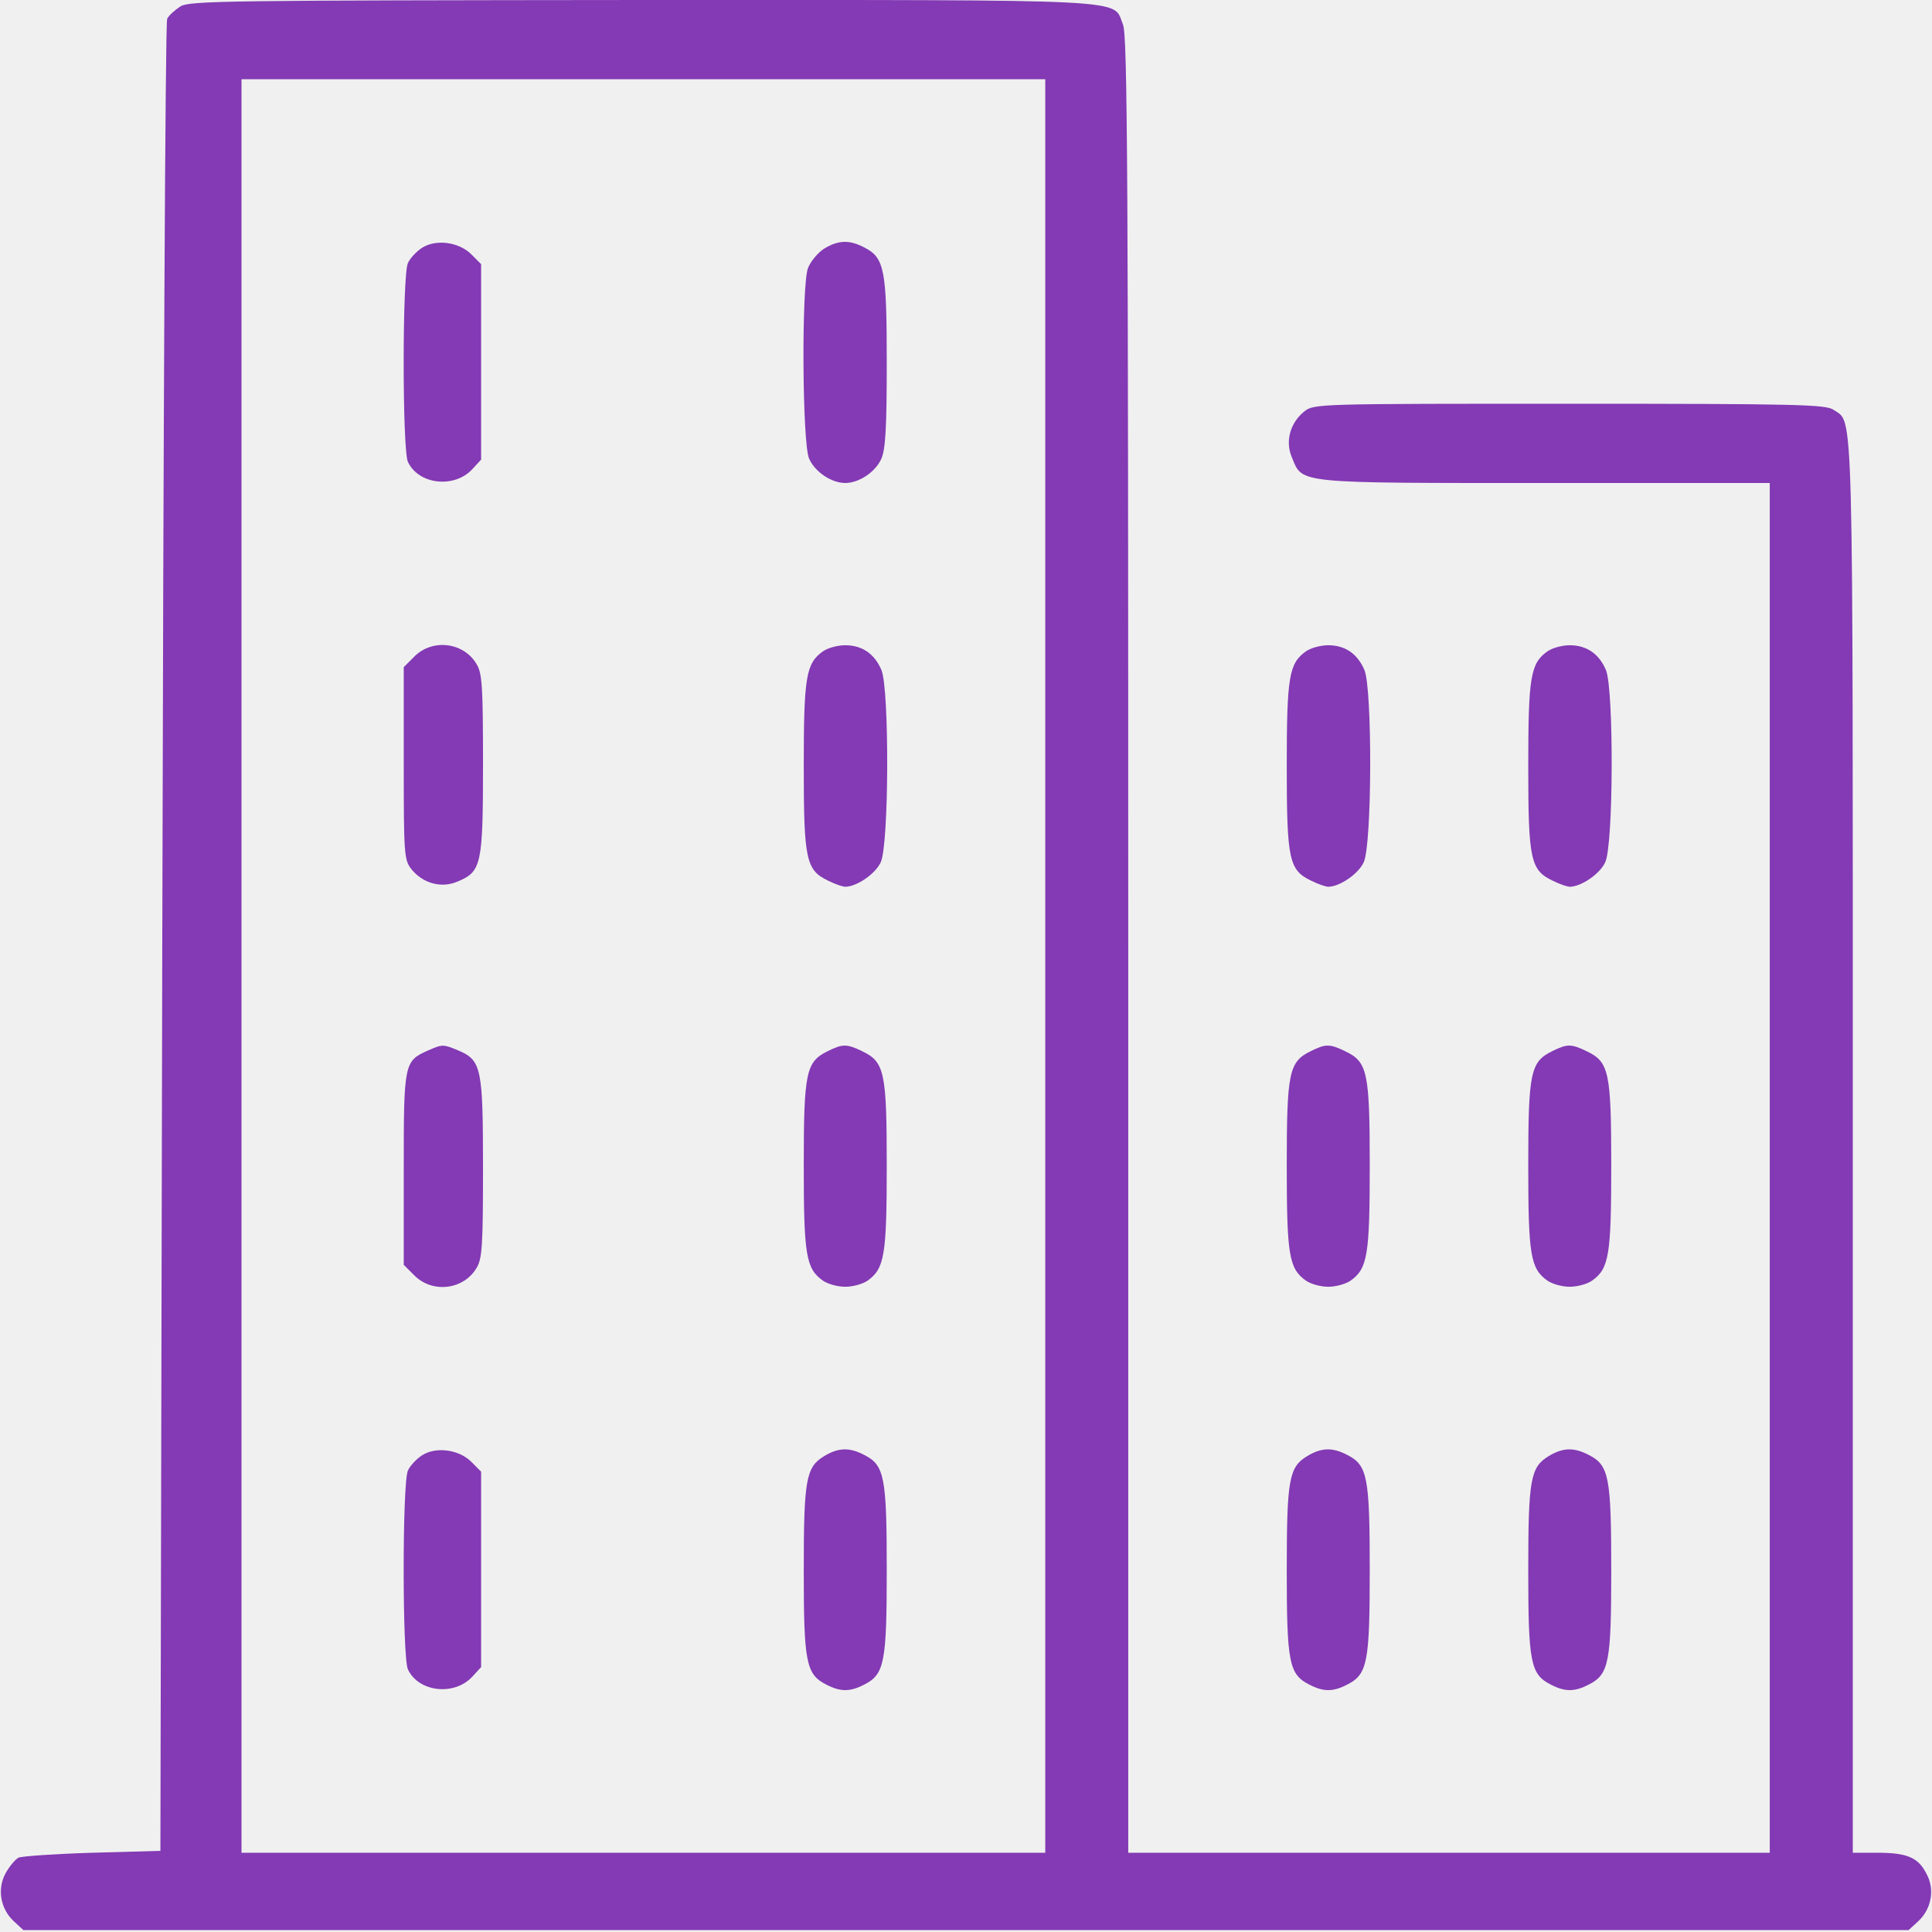
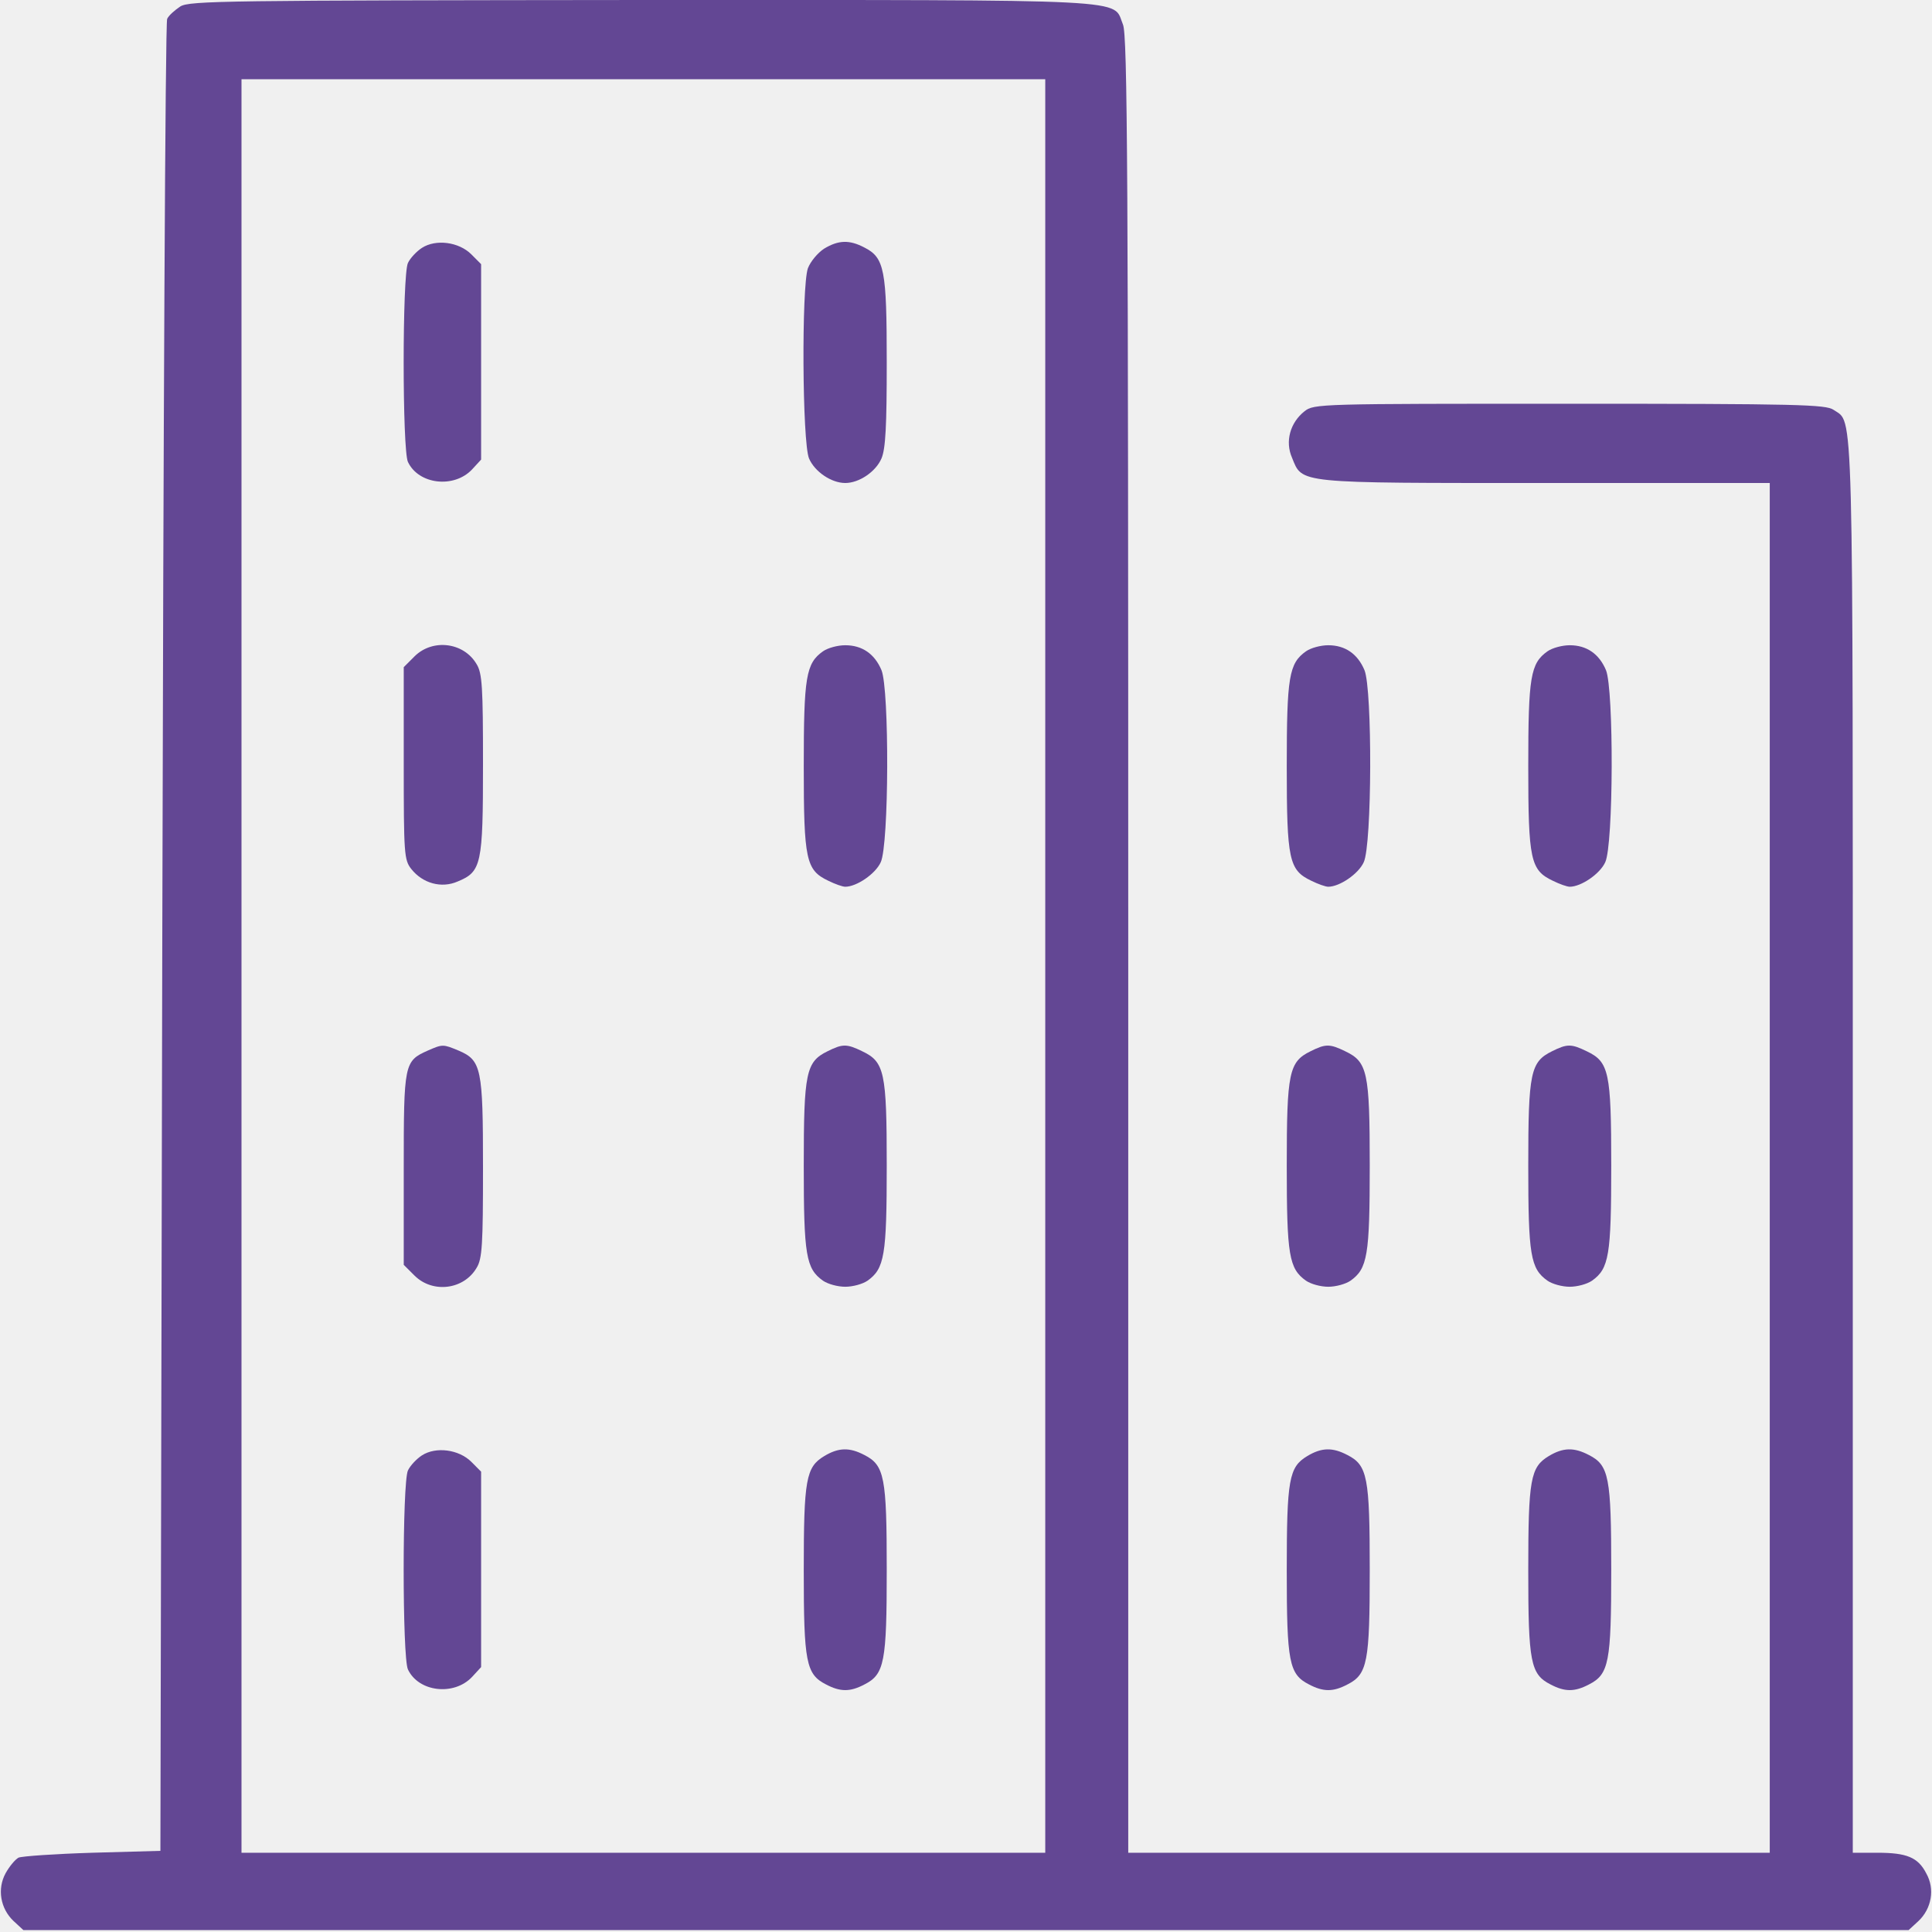
<svg xmlns="http://www.w3.org/2000/svg" width="44" height="44" viewBox="0 0 44 44" fill="none">
-   <g clip-path="url(#clip0)">
-     <path d="M4.108 0.146C3.979 0.232 3.842 0.352 3.807 0.43C3.764 0.498 3.721 9.917 3.696 21.355L3.653 42.152L2.106 42.195C1.255 42.221 0.499 42.273 0.421 42.307C0.344 42.35 0.215 42.505 0.129 42.659C-0.069 43.02 0.009 43.467 0.31 43.751L0.533 43.957H22H43.467L43.691 43.751C43.992 43.467 44.069 43.02 43.871 42.668C43.682 42.298 43.424 42.195 42.754 42.195H42.196V26.125C42.196 8.783 42.221 9.659 41.757 9.333C41.577 9.213 40.975 9.195 35.742 9.195C30.044 9.195 29.924 9.195 29.709 9.367C29.382 9.625 29.262 10.055 29.425 10.424C29.666 11.017 29.494 11 35.192 11H40.305V26.598V42.195H33H25.695V21.527C25.695 3.85 25.678 0.808 25.575 0.559C25.326 -0.034 26.048 0 14.635 0C5.122 0.009 4.323 0.017 4.108 0.146ZM23.805 22V42.195H14.652H5.5V22V1.805H14.652H23.805V22Z" fill="#833AB4" />
-     <path d="M9.608 5.646C9.488 5.724 9.342 5.878 9.29 5.99C9.161 6.274 9.161 10.235 9.29 10.519C9.531 11.034 10.338 11.129 10.751 10.691L10.957 10.467V8.242V6.016L10.734 5.792C10.45 5.509 9.926 5.44 9.608 5.646Z" fill="#833AB4" />
-     <path d="M18.769 5.663C18.623 5.758 18.459 5.955 18.399 6.11C18.253 6.54 18.27 10.063 18.425 10.441C18.554 10.742 18.932 11 19.25 11C19.568 11 19.946 10.742 20.075 10.441C20.17 10.218 20.195 9.694 20.195 8.25C20.195 6.145 20.144 5.87 19.688 5.638C19.345 5.457 19.095 5.466 18.769 5.663Z" fill="#833AB4" />
-     <path d="M9.445 14.944L9.195 15.194V17.385C9.195 19.448 9.204 19.585 9.367 19.791C9.625 20.118 10.055 20.238 10.424 20.075C10.966 19.852 11 19.688 11 17.402C11 15.658 10.983 15.331 10.854 15.125C10.562 14.627 9.857 14.541 9.445 14.944Z" fill="#833AB4" />
-     <path d="M18.743 14.833C18.356 15.108 18.305 15.409 18.305 17.454C18.305 19.585 18.356 19.817 18.863 20.058C19.018 20.135 19.19 20.195 19.25 20.195C19.508 20.195 19.938 19.903 20.058 19.637C20.247 19.241 20.256 15.701 20.075 15.262C19.92 14.893 19.637 14.695 19.25 14.695C19.078 14.695 18.855 14.755 18.743 14.833Z" fill="#833AB4" />
-     <path d="M9.745 23.925C9.204 24.166 9.195 24.217 9.195 26.623V28.806L9.445 29.055C9.857 29.459 10.562 29.373 10.854 28.875C10.983 28.669 11 28.342 11 26.598C11 24.329 10.966 24.148 10.441 23.925C10.089 23.779 10.081 23.779 9.745 23.925Z" fill="#833AB4" />
-     <path d="M18.846 23.942C18.356 24.183 18.305 24.423 18.305 26.546C18.305 28.591 18.356 28.892 18.743 29.167C18.855 29.244 19.078 29.305 19.25 29.305C19.422 29.305 19.645 29.244 19.757 29.167C20.144 28.892 20.195 28.591 20.195 26.546C20.195 24.415 20.144 24.183 19.637 23.942C19.284 23.77 19.19 23.77 18.846 23.942Z" fill="#833AB4" />
-     <path d="M9.608 33.146C9.488 33.224 9.342 33.378 9.29 33.49C9.161 33.774 9.161 37.735 9.29 38.019C9.531 38.535 10.338 38.629 10.751 38.191L10.957 37.967V35.742V33.516L10.734 33.292C10.45 33.009 9.926 32.94 9.608 33.146Z" fill="#833AB4" />
-     <path d="M18.769 33.163C18.356 33.413 18.305 33.688 18.305 35.767C18.305 37.855 18.356 38.13 18.812 38.362C19.138 38.534 19.362 38.534 19.688 38.362C20.144 38.13 20.195 37.855 20.195 35.75C20.195 33.645 20.144 33.37 19.688 33.138C19.345 32.957 19.095 32.966 18.769 33.163Z" fill="#833AB4" />
-     <path d="M29.743 14.833C29.356 15.108 29.305 15.409 29.305 17.454C29.305 19.585 29.356 19.817 29.863 20.058C30.018 20.135 30.19 20.195 30.25 20.195C30.508 20.195 30.938 19.903 31.058 19.637C31.247 19.241 31.256 15.701 31.075 15.262C30.92 14.893 30.637 14.695 30.25 14.695C30.078 14.695 29.855 14.755 29.743 14.833Z" fill="#833AB4" />
-     <path d="M35.243 14.833C34.856 15.108 34.805 15.409 34.805 17.454C34.805 19.585 34.856 19.817 35.363 20.058C35.518 20.135 35.69 20.195 35.75 20.195C36.008 20.195 36.438 19.903 36.558 19.637C36.747 19.241 36.755 15.701 36.575 15.262C36.42 14.893 36.137 14.695 35.75 14.695C35.578 14.695 35.355 14.755 35.243 14.833Z" fill="#833AB4" />
-     <path d="M29.846 23.942C29.356 24.183 29.305 24.423 29.305 26.546C29.305 28.591 29.356 28.892 29.743 29.167C29.855 29.244 30.078 29.305 30.25 29.305C30.422 29.305 30.645 29.244 30.757 29.167C31.144 28.892 31.195 28.591 31.195 26.546C31.195 24.415 31.144 24.183 30.637 23.942C30.284 23.77 30.19 23.77 29.846 23.942Z" fill="#833AB4" />
-     <path d="M35.346 23.942C34.856 24.183 34.805 24.423 34.805 26.546C34.805 28.591 34.856 28.892 35.243 29.167C35.355 29.244 35.578 29.305 35.75 29.305C35.922 29.305 36.145 29.244 36.257 29.167C36.644 28.892 36.695 28.591 36.695 26.546C36.695 24.415 36.644 24.183 36.137 23.942C35.784 23.77 35.69 23.77 35.346 23.942Z" fill="#833AB4" />
-     <path d="M29.769 33.163C29.356 33.413 29.305 33.688 29.305 35.767C29.305 37.855 29.356 38.13 29.812 38.362C30.138 38.534 30.362 38.534 30.688 38.362C31.144 38.13 31.195 37.855 31.195 35.75C31.195 33.645 31.144 33.37 30.688 33.138C30.345 32.957 30.095 32.966 29.769 33.163Z" fill="#833AB4" />
-     <path d="M35.269 33.163C34.856 33.413 34.805 33.688 34.805 35.767C34.805 37.855 34.856 38.13 35.312 38.362C35.638 38.534 35.862 38.534 36.188 38.362C36.644 38.13 36.695 37.855 36.695 35.75C36.695 33.645 36.644 33.37 36.188 33.138C35.844 32.957 35.595 32.966 35.269 33.163Z" fill="#833AB4" />
+   <g clip-path="url(#clip0_1755:243)">
+     <path d="M4.108 0.146C3.979 0.232 3.842 0.352 3.807 0.43C3.764 0.498 3.721 9.917 3.696 21.355L3.653 42.152L2.106 42.195C1.255 42.221 0.499 42.273 0.421 42.307C0.344 42.35 0.215 42.505 0.129 42.659C-0.069 43.02 0.009 43.467 0.31 43.751L0.533 43.957H22H43.467L43.691 43.751C43.992 43.467 44.069 43.02 43.871 42.668C43.682 42.298 43.424 42.195 42.754 42.195H42.196V26.125C42.196 8.783 42.221 9.659 41.757 9.333C41.577 9.213 40.975 9.195 35.742 9.195C30.044 9.195 29.924 9.195 29.709 9.367C29.382 9.625 29.262 10.055 29.425 10.424C29.666 11.017 29.494 11 35.192 11H40.305V26.598V42.195H33H25.695V21.527C25.695 3.85 25.678 0.808 25.575 0.559C25.326 -0.034 26.048 0 14.635 0C5.122 0.009 4.323 0.017 4.108 0.146ZM23.805 22V42.195H14.652H5.5V22V1.805H14.652H23.805V22Z" fill="#634794" />
+     <path d="M9.608 5.646C9.488 5.724 9.342 5.878 9.29 5.99C9.161 6.274 9.161 10.235 9.29 10.519C9.531 11.034 10.338 11.129 10.751 10.691L10.957 10.467V8.242V6.016L10.734 5.792C10.45 5.509 9.926 5.44 9.608 5.646Z" fill="#634794" />
+     <path d="M18.769 5.663C18.623 5.758 18.459 5.955 18.399 6.11C18.253 6.54 18.27 10.063 18.425 10.441C18.554 10.742 18.932 11 19.25 11C19.568 11 19.946 10.742 20.075 10.441C20.17 10.218 20.195 9.694 20.195 8.25C20.195 6.145 20.144 5.87 19.688 5.638C19.345 5.457 19.095 5.466 18.769 5.663Z" fill="#634794" />
+     <path d="M9.445 14.944L9.195 15.194V17.385C9.195 19.448 9.204 19.585 9.367 19.791C9.625 20.118 10.055 20.238 10.424 20.075C10.966 19.852 11 19.688 11 17.402C11 15.658 10.983 15.331 10.854 15.125C10.562 14.627 9.857 14.541 9.445 14.944Z" fill="#634794" />
+     <path d="M18.743 14.833C18.356 15.108 18.305 15.409 18.305 17.454C18.305 19.585 18.356 19.817 18.863 20.058C19.018 20.135 19.19 20.195 19.25 20.195C19.508 20.195 19.938 19.903 20.058 19.637C20.247 19.241 20.256 15.701 20.075 15.262C19.92 14.893 19.637 14.695 19.25 14.695C19.078 14.695 18.855 14.755 18.743 14.833Z" fill="#634794" />
+     <path d="M9.745 23.925C9.204 24.166 9.195 24.217 9.195 26.623V28.806L9.445 29.055C9.857 29.459 10.562 29.373 10.854 28.875C10.983 28.669 11 28.342 11 26.598C11 24.329 10.966 24.148 10.441 23.925C10.089 23.779 10.081 23.779 9.745 23.925Z" fill="#634794" />
+     <path d="M18.846 23.942C18.356 24.183 18.305 24.423 18.305 26.546C18.305 28.591 18.356 28.892 18.743 29.167C18.855 29.244 19.078 29.305 19.25 29.305C19.422 29.305 19.645 29.244 19.757 29.167C20.144 28.892 20.195 28.591 20.195 26.546C20.195 24.415 20.144 24.183 19.637 23.942C19.284 23.77 19.19 23.77 18.846 23.942Z" fill="#634794" />
+     <path d="M9.608 33.146C9.488 33.224 9.342 33.378 9.29 33.49C9.161 33.774 9.161 37.735 9.29 38.019C9.531 38.535 10.338 38.629 10.751 38.191L10.957 37.967V35.742V33.516L10.734 33.292C10.45 33.009 9.926 32.94 9.608 33.146Z" fill="#634794" />
+     <path d="M18.769 33.163C18.356 33.413 18.305 33.688 18.305 35.767C18.305 37.855 18.356 38.13 18.812 38.362C19.138 38.534 19.362 38.534 19.688 38.362C20.144 38.13 20.195 37.855 20.195 35.75C20.195 33.645 20.144 33.37 19.688 33.138C19.345 32.957 19.095 32.966 18.769 33.163Z" fill="#634794" />
+     <path d="M29.743 14.833C29.356 15.108 29.305 15.409 29.305 17.454C29.305 19.585 29.356 19.817 29.863 20.058C30.018 20.135 30.19 20.195 30.25 20.195C30.508 20.195 30.938 19.903 31.058 19.637C31.247 19.241 31.256 15.701 31.075 15.262C30.92 14.893 30.637 14.695 30.25 14.695C30.078 14.695 29.855 14.755 29.743 14.833Z" fill="#634794" />
+     <path d="M35.243 14.833C34.856 15.108 34.805 15.409 34.805 17.454C34.805 19.585 34.856 19.817 35.363 20.058C35.518 20.135 35.69 20.195 35.75 20.195C36.008 20.195 36.438 19.903 36.558 19.637C36.747 19.241 36.755 15.701 36.575 15.262C36.42 14.893 36.137 14.695 35.75 14.695C35.578 14.695 35.355 14.755 35.243 14.833Z" fill="#634794" />
+     <path d="M29.846 23.942C29.356 24.183 29.305 24.423 29.305 26.546C29.305 28.591 29.356 28.892 29.743 29.167C29.855 29.244 30.078 29.305 30.25 29.305C30.422 29.305 30.645 29.244 30.757 29.167C31.144 28.892 31.195 28.591 31.195 26.546C31.195 24.415 31.144 24.183 30.637 23.942C30.284 23.77 30.19 23.77 29.846 23.942Z" fill="#634794" />
+     <path d="M35.346 23.942C34.856 24.183 34.805 24.423 34.805 26.546C34.805 28.591 34.856 28.892 35.243 29.167C35.355 29.244 35.578 29.305 35.75 29.305C35.922 29.305 36.145 29.244 36.257 29.167C36.644 28.892 36.695 28.591 36.695 26.546C36.695 24.415 36.644 24.183 36.137 23.942C35.784 23.77 35.69 23.77 35.346 23.942Z" fill="#634794" />
+     <path d="M29.769 33.163C29.356 33.413 29.305 33.688 29.305 35.767C29.305 37.855 29.356 38.13 29.812 38.362C30.138 38.534 30.362 38.534 30.688 38.362C31.144 38.13 31.195 37.855 31.195 35.75C31.195 33.645 31.144 33.37 30.688 33.138C30.345 32.957 30.095 32.966 29.769 33.163Z" fill="#634794" />
+     <path d="M35.269 33.163C34.856 33.413 34.805 33.688 34.805 35.767C34.805 37.855 34.856 38.13 35.312 38.362C35.638 38.534 35.862 38.534 36.188 38.362C36.644 38.13 36.695 37.855 36.695 35.75C36.695 33.645 36.644 33.37 36.188 33.138C35.844 32.957 35.595 32.966 35.269 33.163Z" fill="#634794" />
  </g>
  <defs>
-     <clipPath id="clip0">
+     <clipPath id="clip0_1755:243">
      <rect width="44" height="44" fill="white" />
    </clipPath>
  </defs>
</svg>
